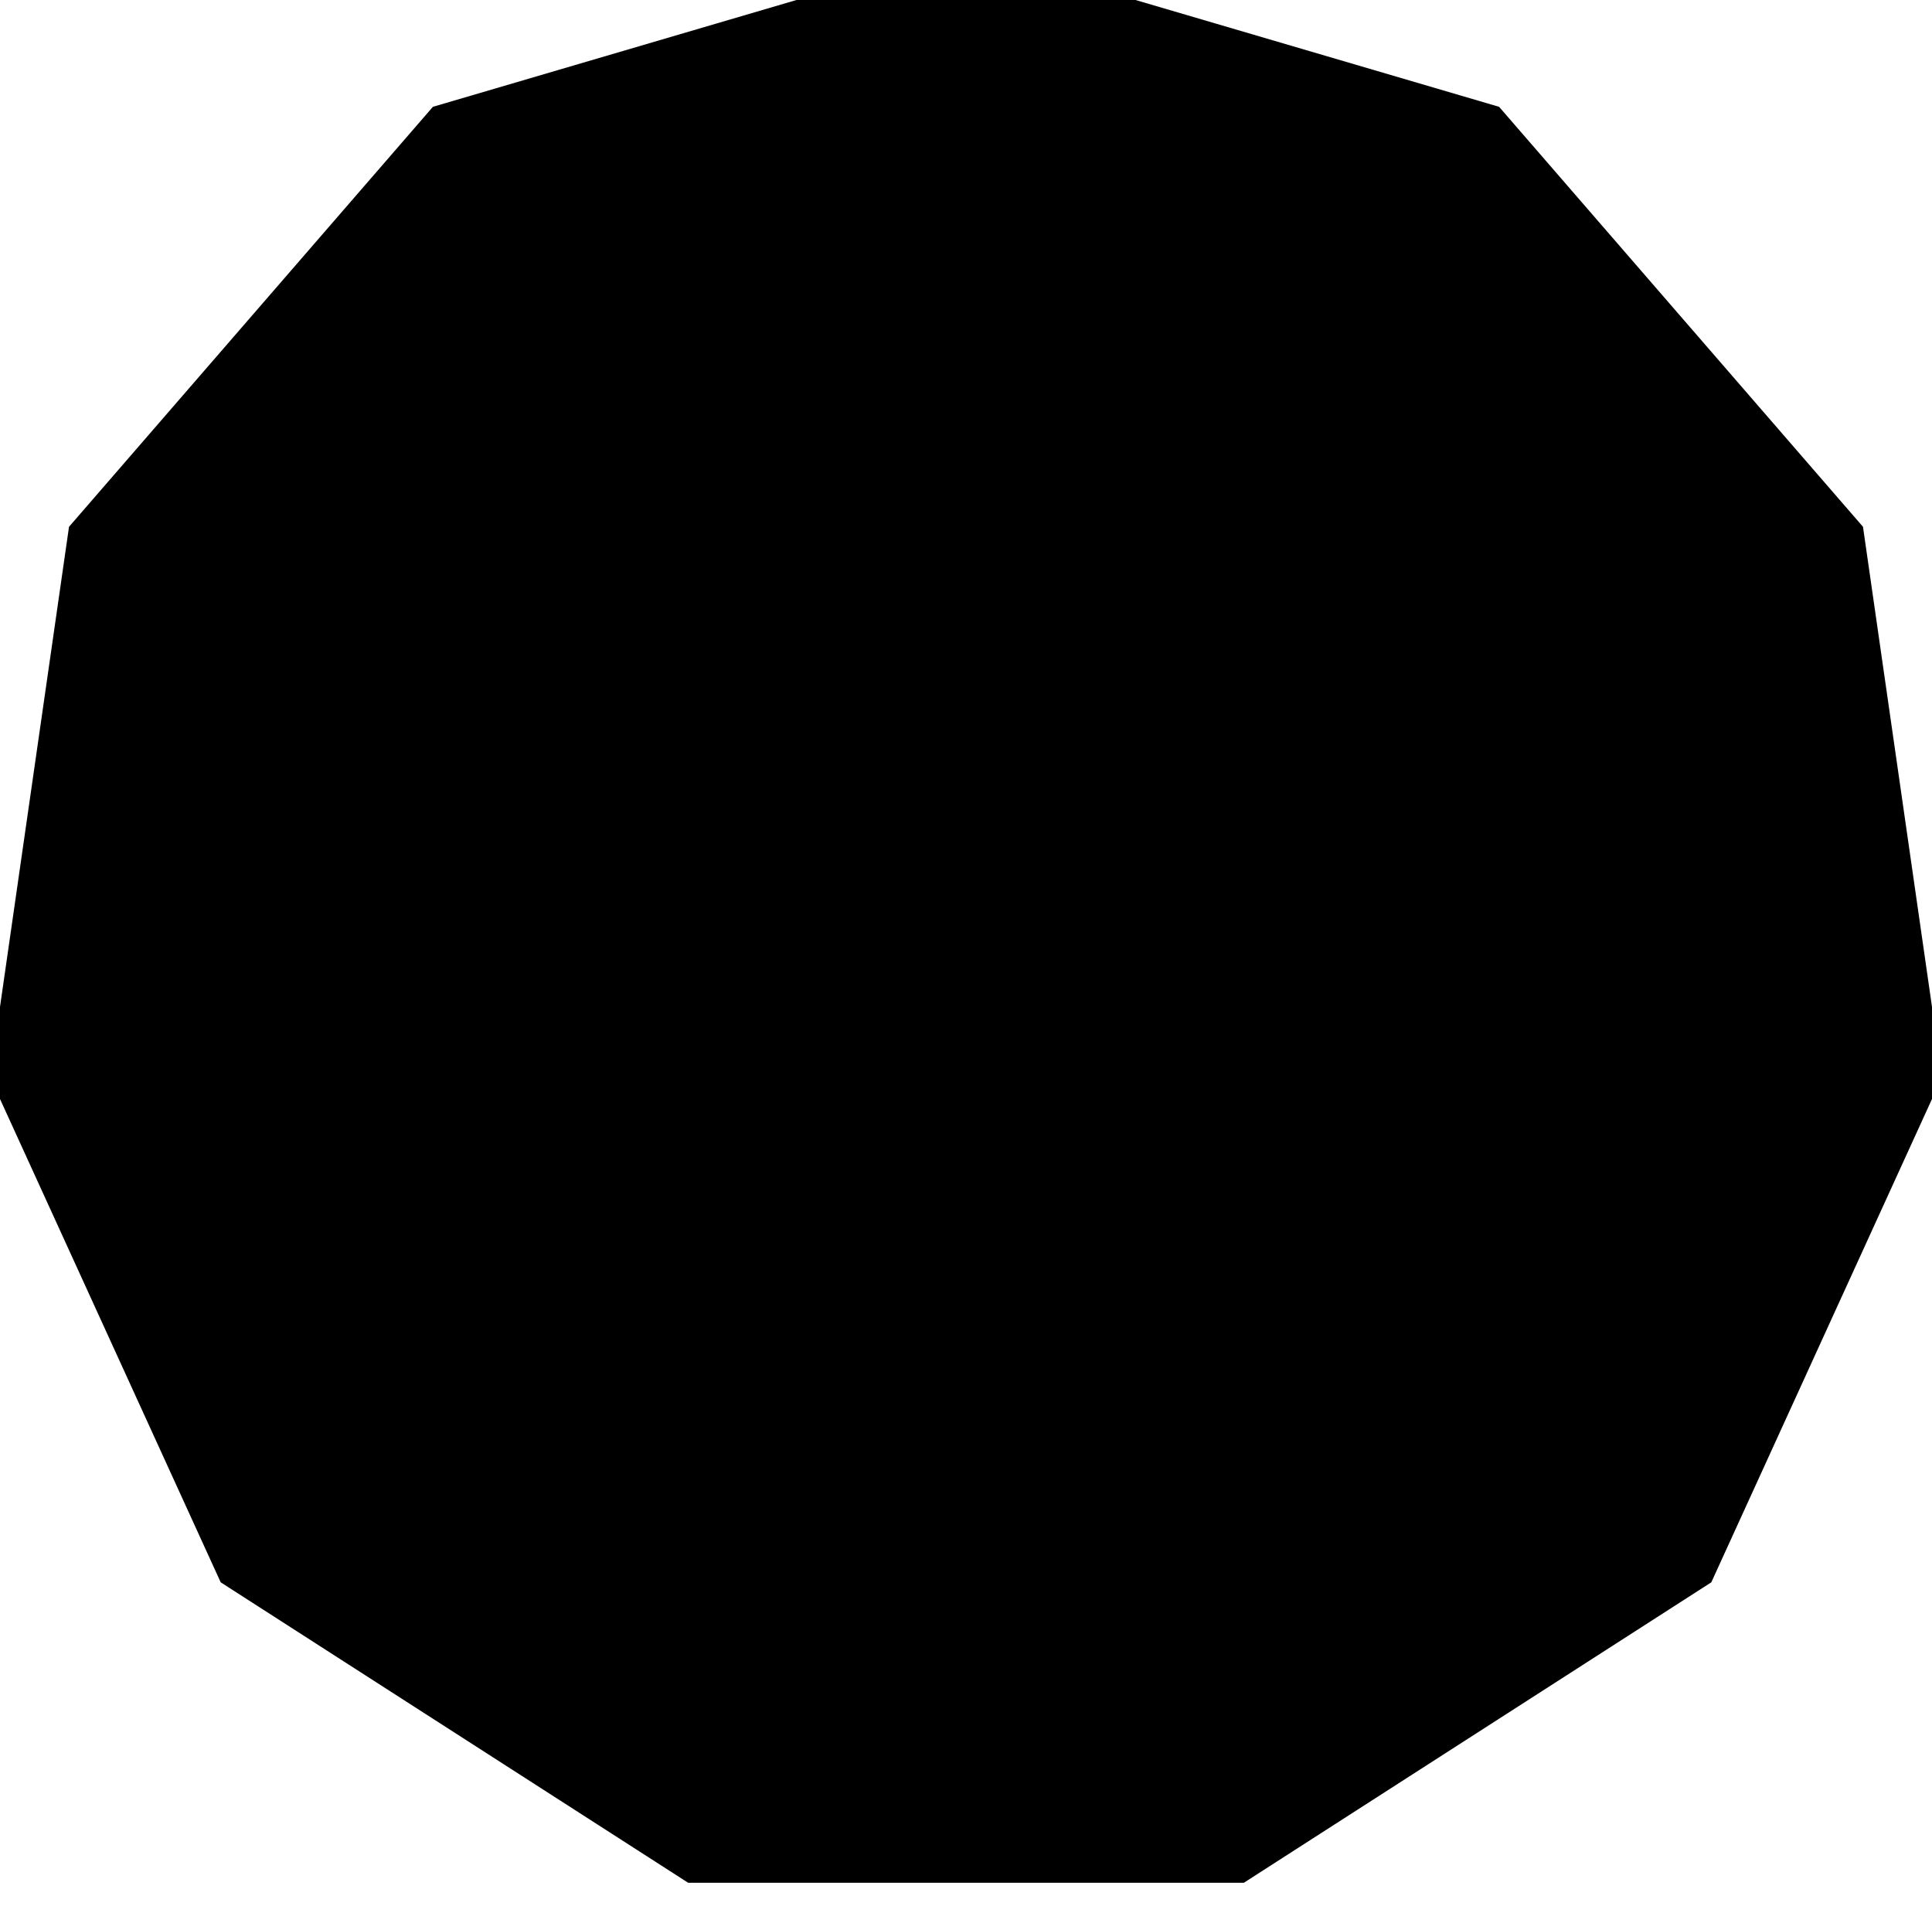
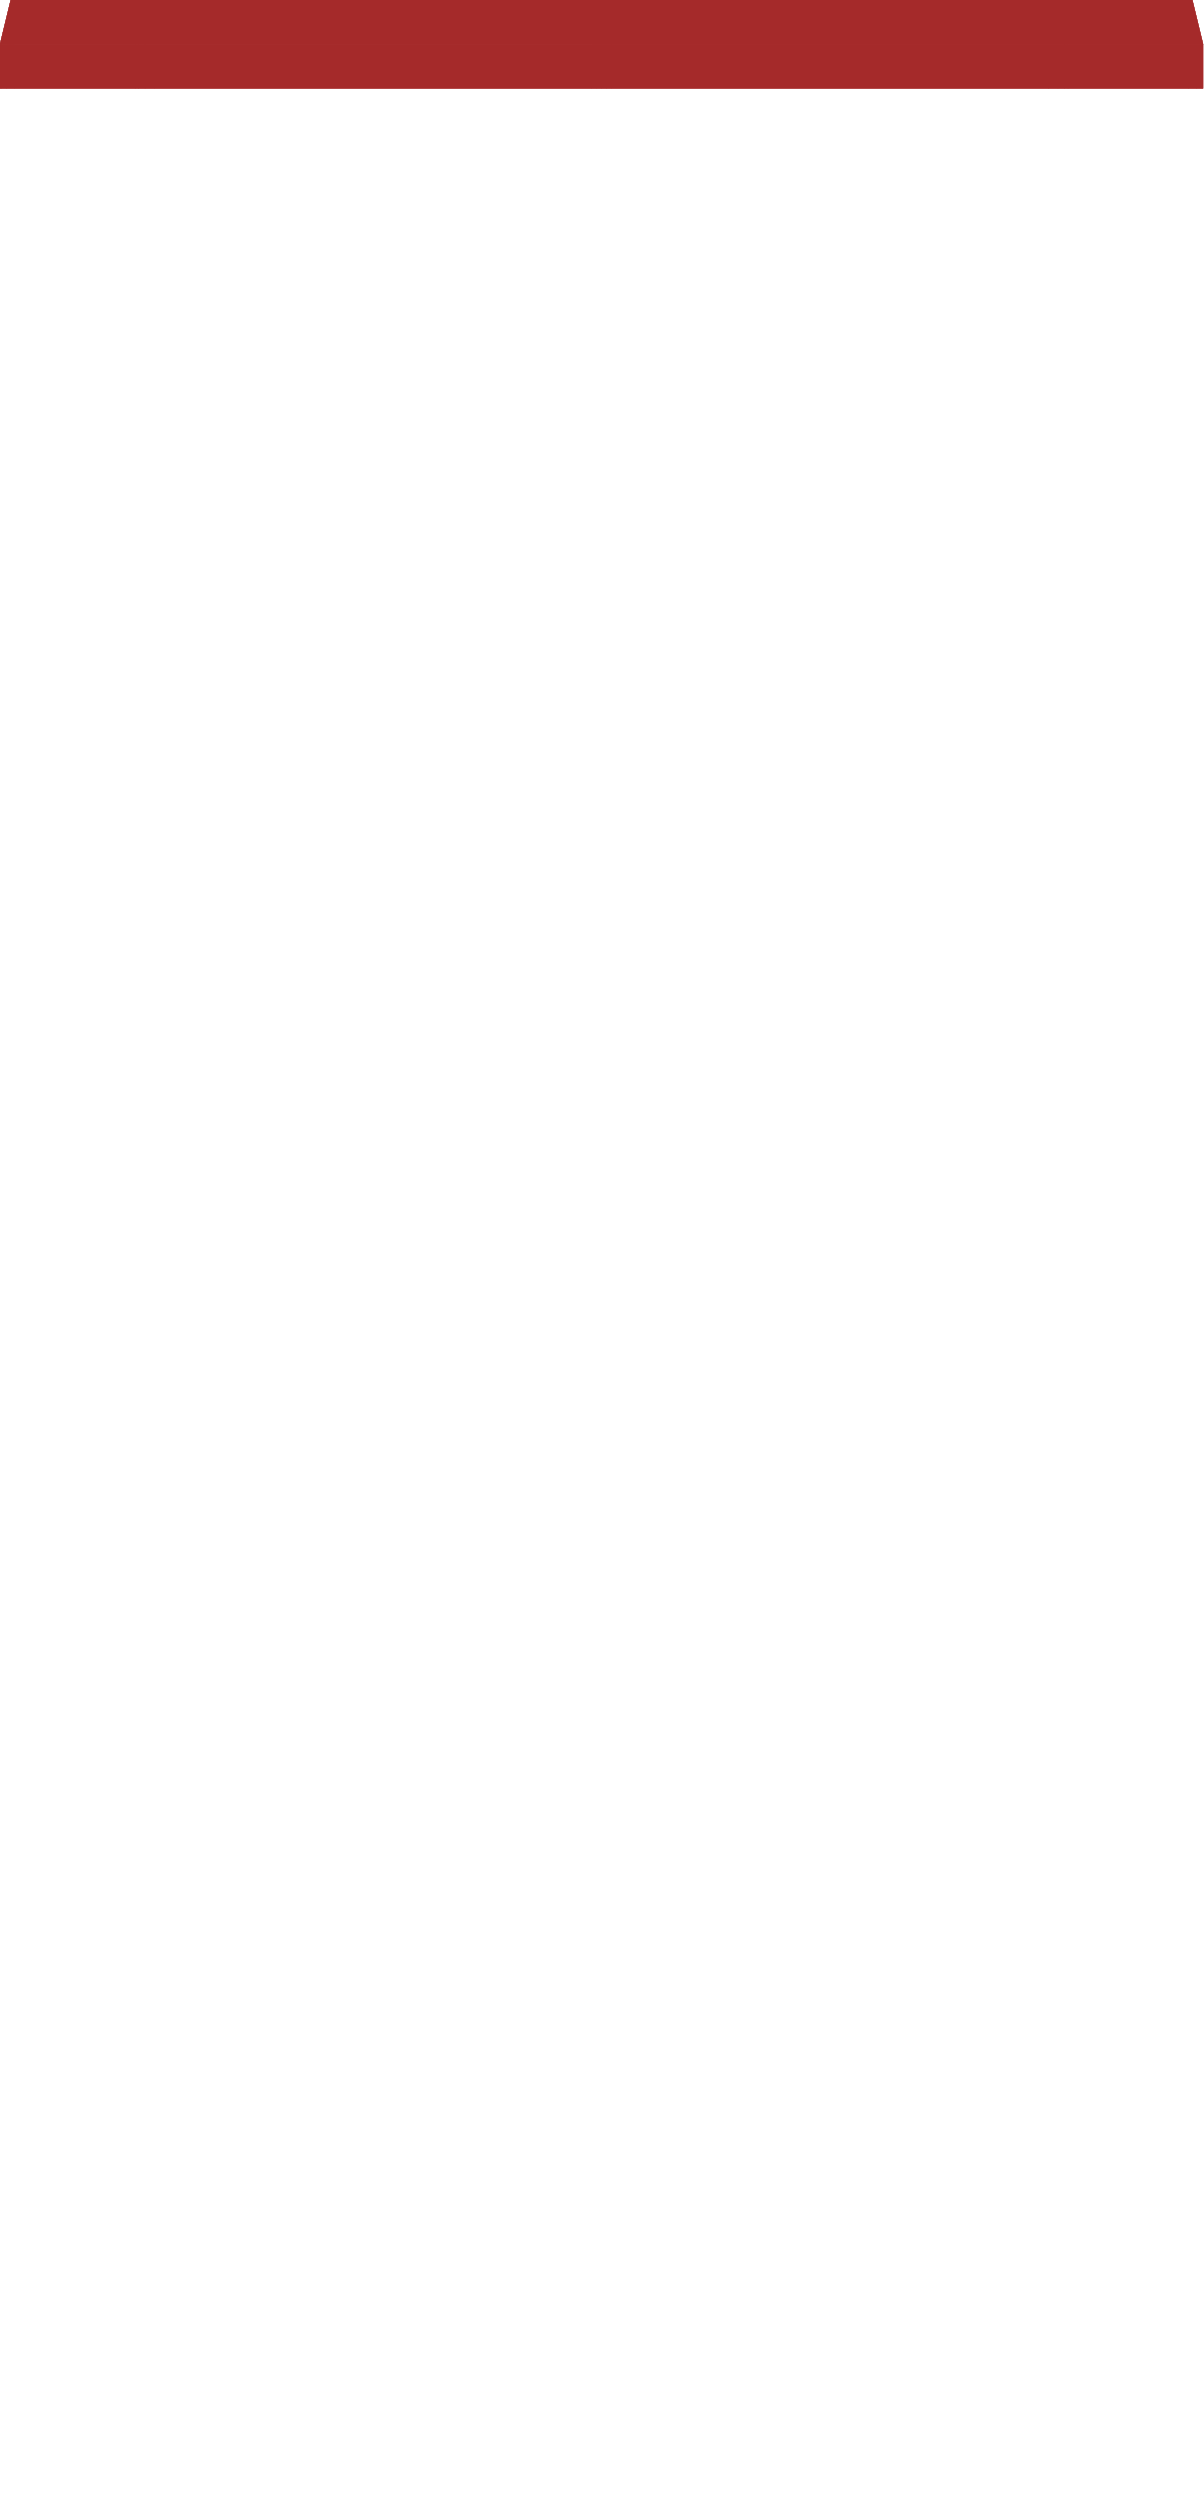
- <svg xmlns="http://www.w3.org/2000/svg" baseProfile="tiny" height="9.797mm" width="9.898mm" viewBox="-4.949 -4.797 9.898 9.797" version="1.1" stroke="black" stroke-width=".1" fill="none">
-   <path fill="#000000" stroke="#000000" d="M2.703 -4.206 L3.061616997868383e-16 -5 L-2.703 -4.206 L-4.548 -2.077 L-4.949 0.712 L-3.779 3.274 L-1.409 4.797 L1.409 4.797 L3.779 3.274 L4.949 0.712 L4.548 -2.077 z" />
+ <svg xmlns="http://www.w3.org/2000/svg" baseProfile="tiny" height="1018mm" width="489.89mm" viewBox="-244.945 -18 489.89 1018" version="1.1" stroke="black" stroke-width=".1" fill="none">
+   <path fill="#a52a2a" stroke="#a52a2a" d="M-188.66 0 L-189.945 0 L-2.5 -1000 z" />
+   <path fill="#a52a2a" stroke="#a52a2a" d="M242.431 0 L244.511 0 L2.5 -1000 z" />
+   <path fill="#a52a2a" stroke="#a52a2a" d="M-185.878 0 L-188.66 0 L-2.5 -1000 z" />
+   <path fill="#a52a2a" stroke="#a52a2a" d="M-188.66 0 L-188.66 18 L-189.945 18 L-189.945 0 z" />
+   <path fill="#a52a2a" stroke="#a52a2a" d="M239.067 0 L242.431 0 L2.5 -1000 z" />
+   <path fill="#a52a2a" stroke="#a52a2a" d="M-239.067 0 L-4.067 0 L-2.5 -1000 z" />
+   <path fill="#a52a2a" stroke="#a52a2a" d="M2.5 -1000 L244.511 -2.8751993409760036e-17 L244.945 4.051058737726471e-16 z" />
+   <path fill="#a52a2a" stroke="#a52a2a" d="M-185.878 0 L-185.878 18 L-188.66 18 L-188.66 0 z" />
+   <path fill="#a52a2a" stroke="#a52a2a" d="M-2.5 -1000 L-189.945 0 L-244.945 0 z" />
+   <path fill="#a52a2a" stroke="#a52a2a" d="M244.511 18 L244.945 18 L244.945 0 L244.511 0 z" />
+   <path fill="#a52a2a" stroke="#a52a2a" d="M188.66 0 L188.66 18 L185.878 18 L185.878 0 z" />
+   <path fill="#a52a2a" stroke="#a52a2a" d="M-2.079 0 L-182.079 0 L-2.5 -1000 z" />
+   <path fill="#a52a2a" stroke="#a52a2a" d="M-2.5 -1000 L-182.079 0 L-185.878 0 z" />
+   <path fill="#a52a2a" stroke="#a52a2a" d="M-242.431 0 L-242.431 18 L-239.067 18 L-239.067 0 z" />
+   <path fill="#a52a2a" stroke="#a52a2a" d="M-182.079 0 L-2.079 0 L-2.079 18 L-182.079 18 z" />
+   <path fill="#a52a2a" stroke="#a52a2a" d="M239.067 0 L239.067 18 L242.431 18 L242.431 0 z" />
+   <path fill="#a52a2a" stroke="#a52a2a" d="M-2.079 18 L-2.079 0 L2.079 0 L2.079 18 z" />
+   <path fill="#a52a2a" stroke="#a52a2a" d="M182.079 0 L185.878 0 L185.878 18 L182.079 18 z" />
+   <path fill="#a52a2a" stroke="#a52a2a" d="M-244.945 5.059092822248455e-16 L-244.511 7.927473036374057e-16 L-2.5 -1000 z" />
+   <path fill="#a52a2a" stroke="#a52a2a" d="M188.66 18 L188.66 0 L189.945 0 L189.945 18 z" />
+   <path fill="#a52a2a" stroke="#a52a2a" d="M-2.5 -1000 L-244.511 0 L-242.431 0 z" />
+   <path fill="#a52a2a" stroke="#a52a2a" d="M-244.945 18 L-244.511 18 L-244.511 0 L-244.945 0 z" />
+   <path fill="#a52a2a" stroke="#a52a2a" d="M185.878 0 L182.079 0 L2.5 -1000 z" />
+   <path fill="#a52a2a" stroke="#a52a2a" d="M2.5 -1000 L2.079 5.467799275500043e-34 L-2.079 6.820763472438086e-34 z" />
+   <path fill="#a52a2a" stroke="#a52a2a" d="M182.079 0 L182.079 18 L2.079 18 L2.079 0 z" />
+   <path fill="#a52a2a" stroke="#a52a2a" d="M-244.945 0 L-189.945 0 L-189.945 18 L-244.945 18 z" />
+   <path fill="#a52a2a" stroke="#a52a2a" d="M-185.878 18 L-185.878 0 L-182.079 0 L-182.079 18 z" />
+   <path fill="#a52a2a" stroke="#a52a2a" d="M2.5 -1000 L188.66 0 L185.878 0 z" />
+   <path fill="#a52a2a" stroke="#a52a2a" d="M242.431 0 L242.431 18 L244.511 18 L244.511 0 z" />
+   <path fill="#a52a2a" stroke="#a52a2a" d="M239.067 18 L239.067 0 L4.067 0 L4.067 18 z" />
+   <path fill="#a52a2a" stroke="#a52a2a" d="M-4.067 18 L6.123233995736765e-16 18 L6.123233995736765e-16 0 L-4.067 0 z" />
+   <path fill="#a52a2a" stroke="#a52a2a" d="M2.5 -1000 L182.079 0 L2.079 0 z" />
+   <path fill="#a52a2a" stroke="#a52a2a" d="M4.067 0 L6.123233995736765e-16 0 L6.123233995736765e-16 18 L4.067 18 z" />
+   <path fill="#a52a2a" stroke="#a52a2a" d="M6.123233995736765e-16 0 L4.067 0 L2.5 -1000 z" />
+   <path fill="#a52a2a" stroke="#a52a2a" d="M2.5 -1000 L244.945 0 L2.5 -1000 z" />
+   <path fill="#a52a2a" stroke="#a52a2a" d="M2.5 -1000 L4.067 0 L239.067 0 z" />
+   <path fill="#a52a2a" stroke="#a52a2a" d="M189.945 0 L244.945 0 L244.945 18 L189.945 18 z" />
+   <path fill="#a52a2a" stroke="#a52a2a" d="M-2.5 -1000 L-244.945 0 L-2.5 -1000 z" />
+   <path fill="#a52a2a" stroke="#a52a2a" d="M-2.5 -1000 L-4.067 0 L6.123233995736765e-16 0 z" />
+   <path fill="#a52a2a" stroke="#a52a2a" d="M-2.5 -1000 L-242.431 0 L-239.067 0 z" />
+   <path fill="#a52a2a" stroke="#a52a2a" d="M-242.431 18 L-242.431 0 L-244.511 0 L-244.511 18 z" />
+   <path fill="#a52a2a" stroke="#a52a2a" d="M-239.067 0 L-239.067 18 L-4.067 18 L-4.067 0 z" />
+   <path fill="#a52a2a" stroke="#a52a2a" d="M2.5 -1000 L189.945 0 L188.66 0 z" />
+   <path fill="#a52a2a" stroke="#a52a2a" d="M-2.5 -1000 L-2.5 -1000 L2.5 -1000 L2.5 -1000 z" />
+   <path fill="#a52a2a" stroke="#a52a2a" d="M2.5 -1000 L-2.079 0 L-2.5 -1000 z" />
+   <path fill="#a52a2a" stroke="#a52a2a" d="M-2.5 -1000 L6.123233995736766e-16 0 L2.5 -1000 z" />
+   <path fill="#a52a2a" stroke="#a52a2a" d="M244.945 0 L189.945 0 L2.5 -1000 z" />
+   <path fill="#a52a2a" stroke="#a52a2a" d="M-185.878 18 L-182.079 18 L-2.079 18 L2.079 18 L182.079 18 L185.878 18 L188.66 18 L189.945 18 L244.945 18 L244.511 18 L242.431 18 L239.067 18 L4.067 18 L6.123233995736766e-16 18 L-4.067 18 L-239.067 18 L-242.431 18 L-244.511 18 L-244.945 18 L-189.945 18 L-188.66 18 z" />
</svg>
